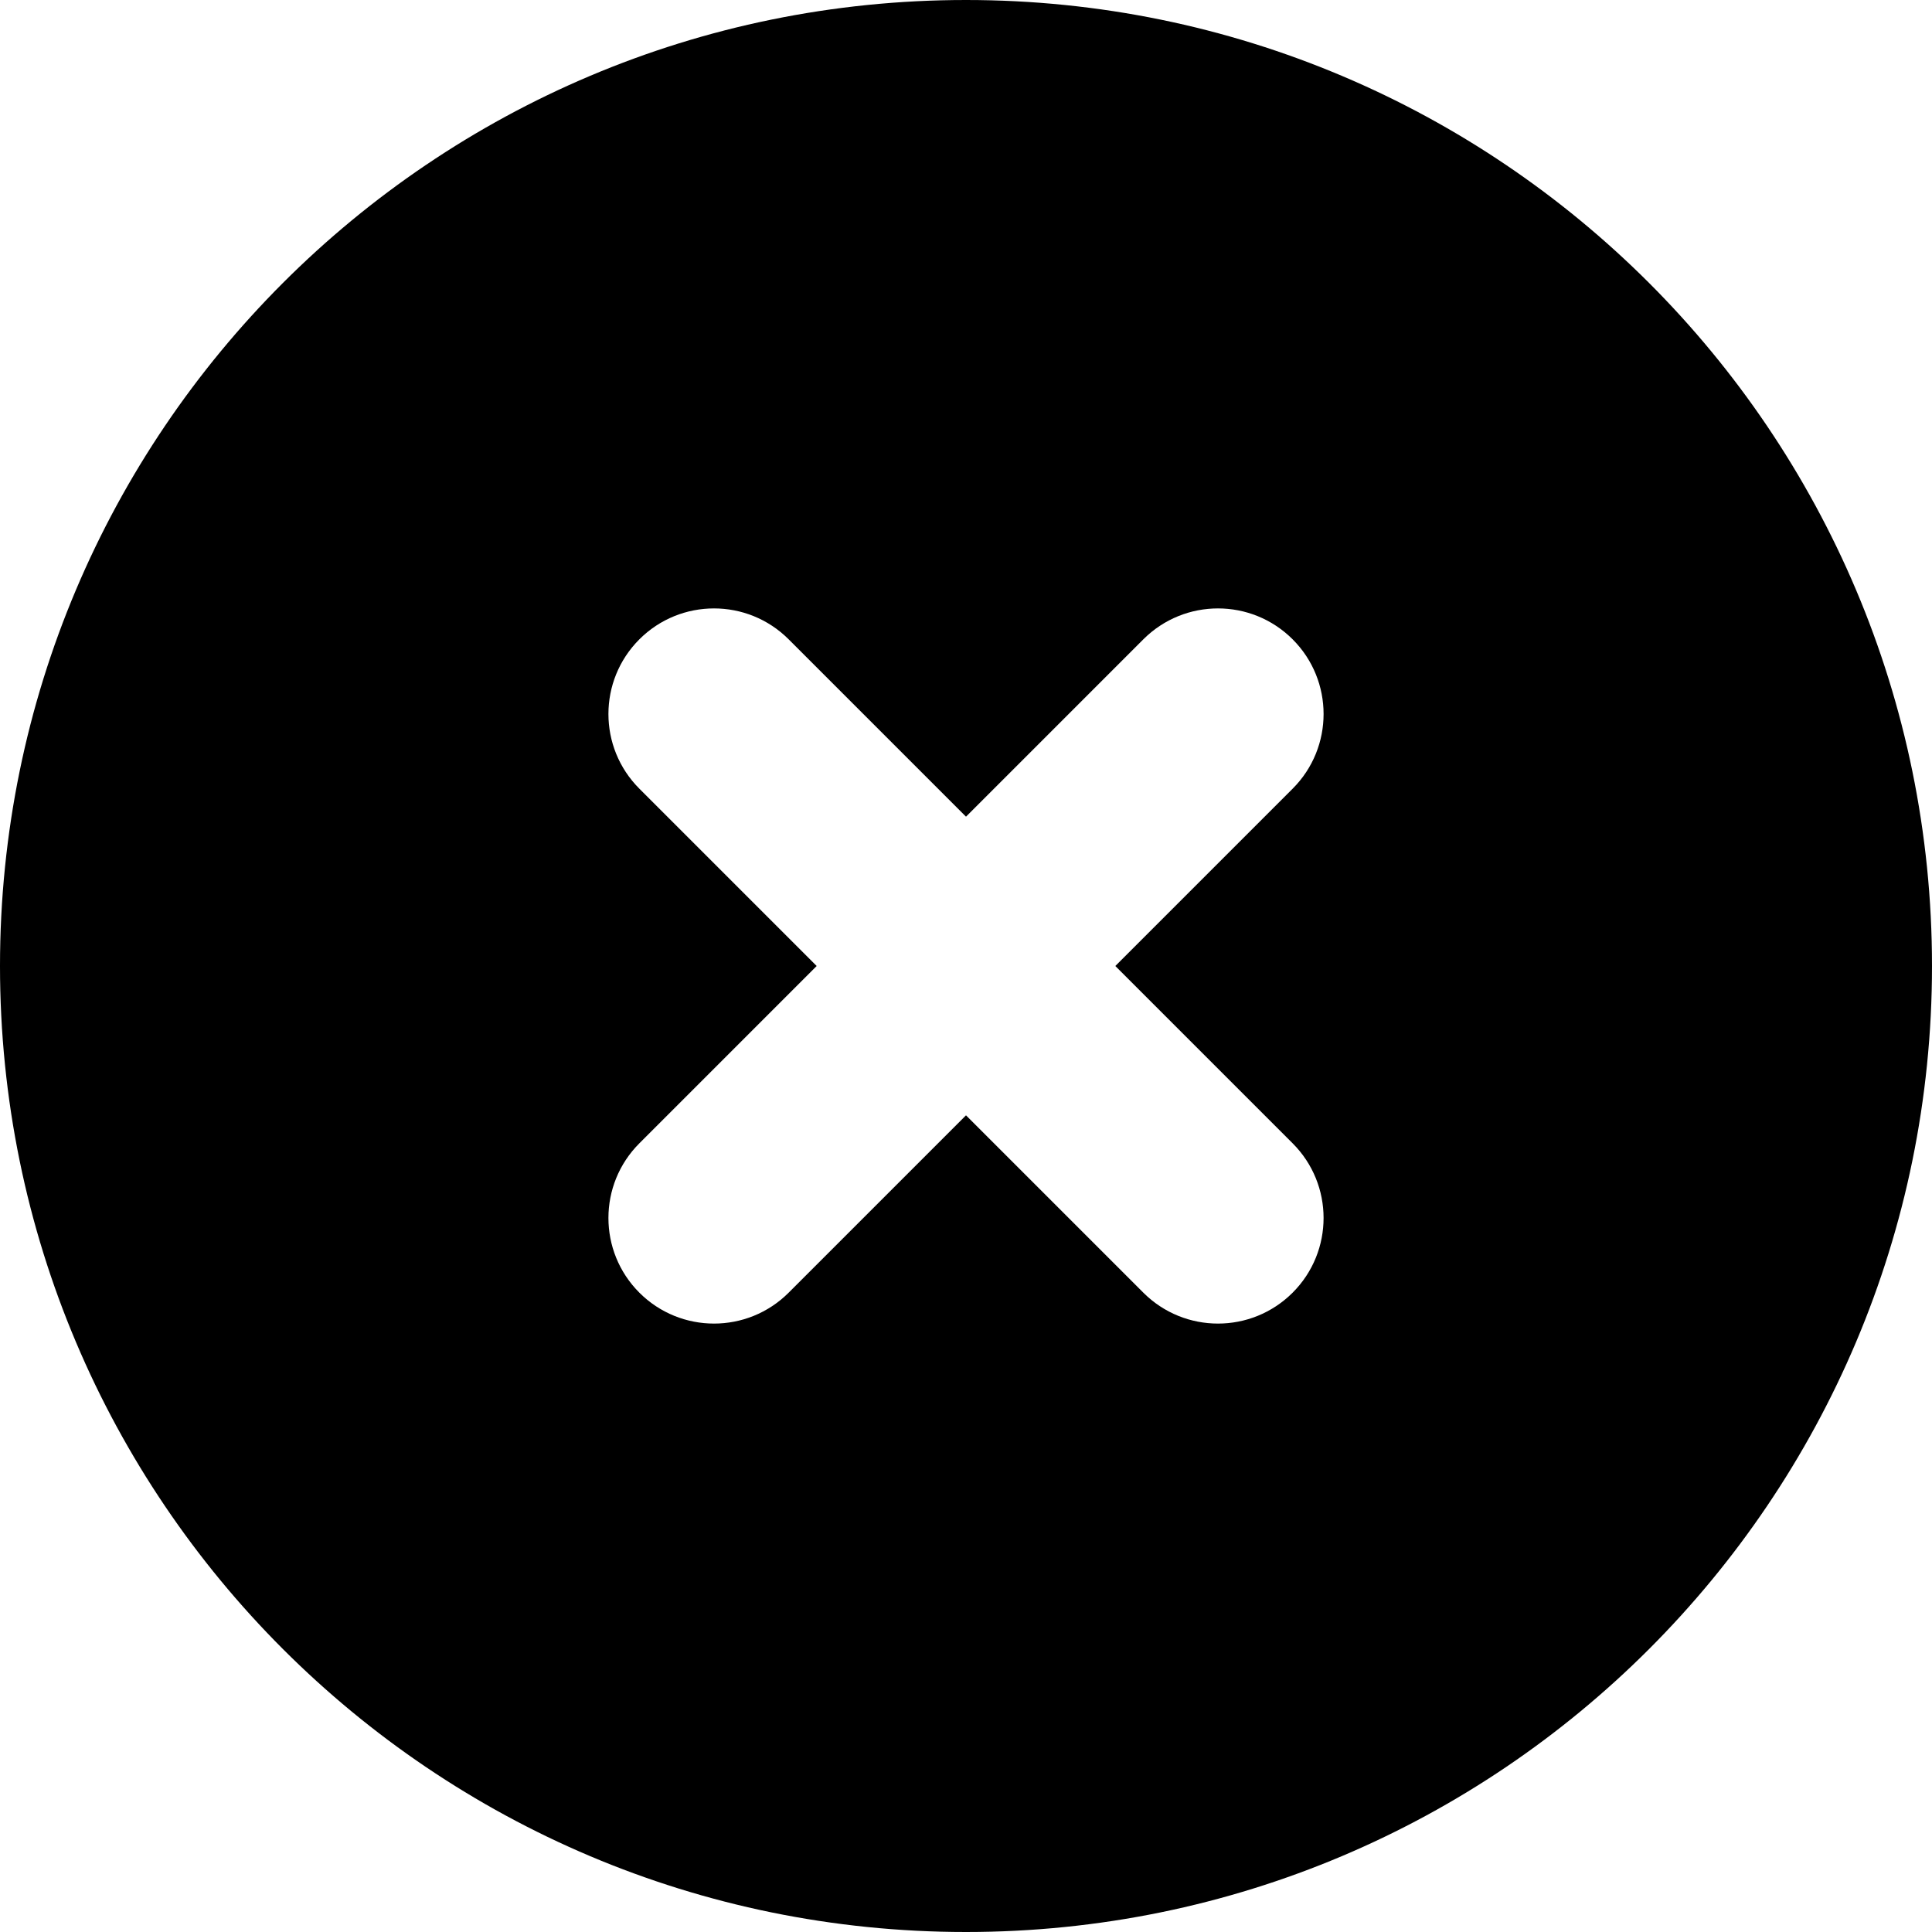
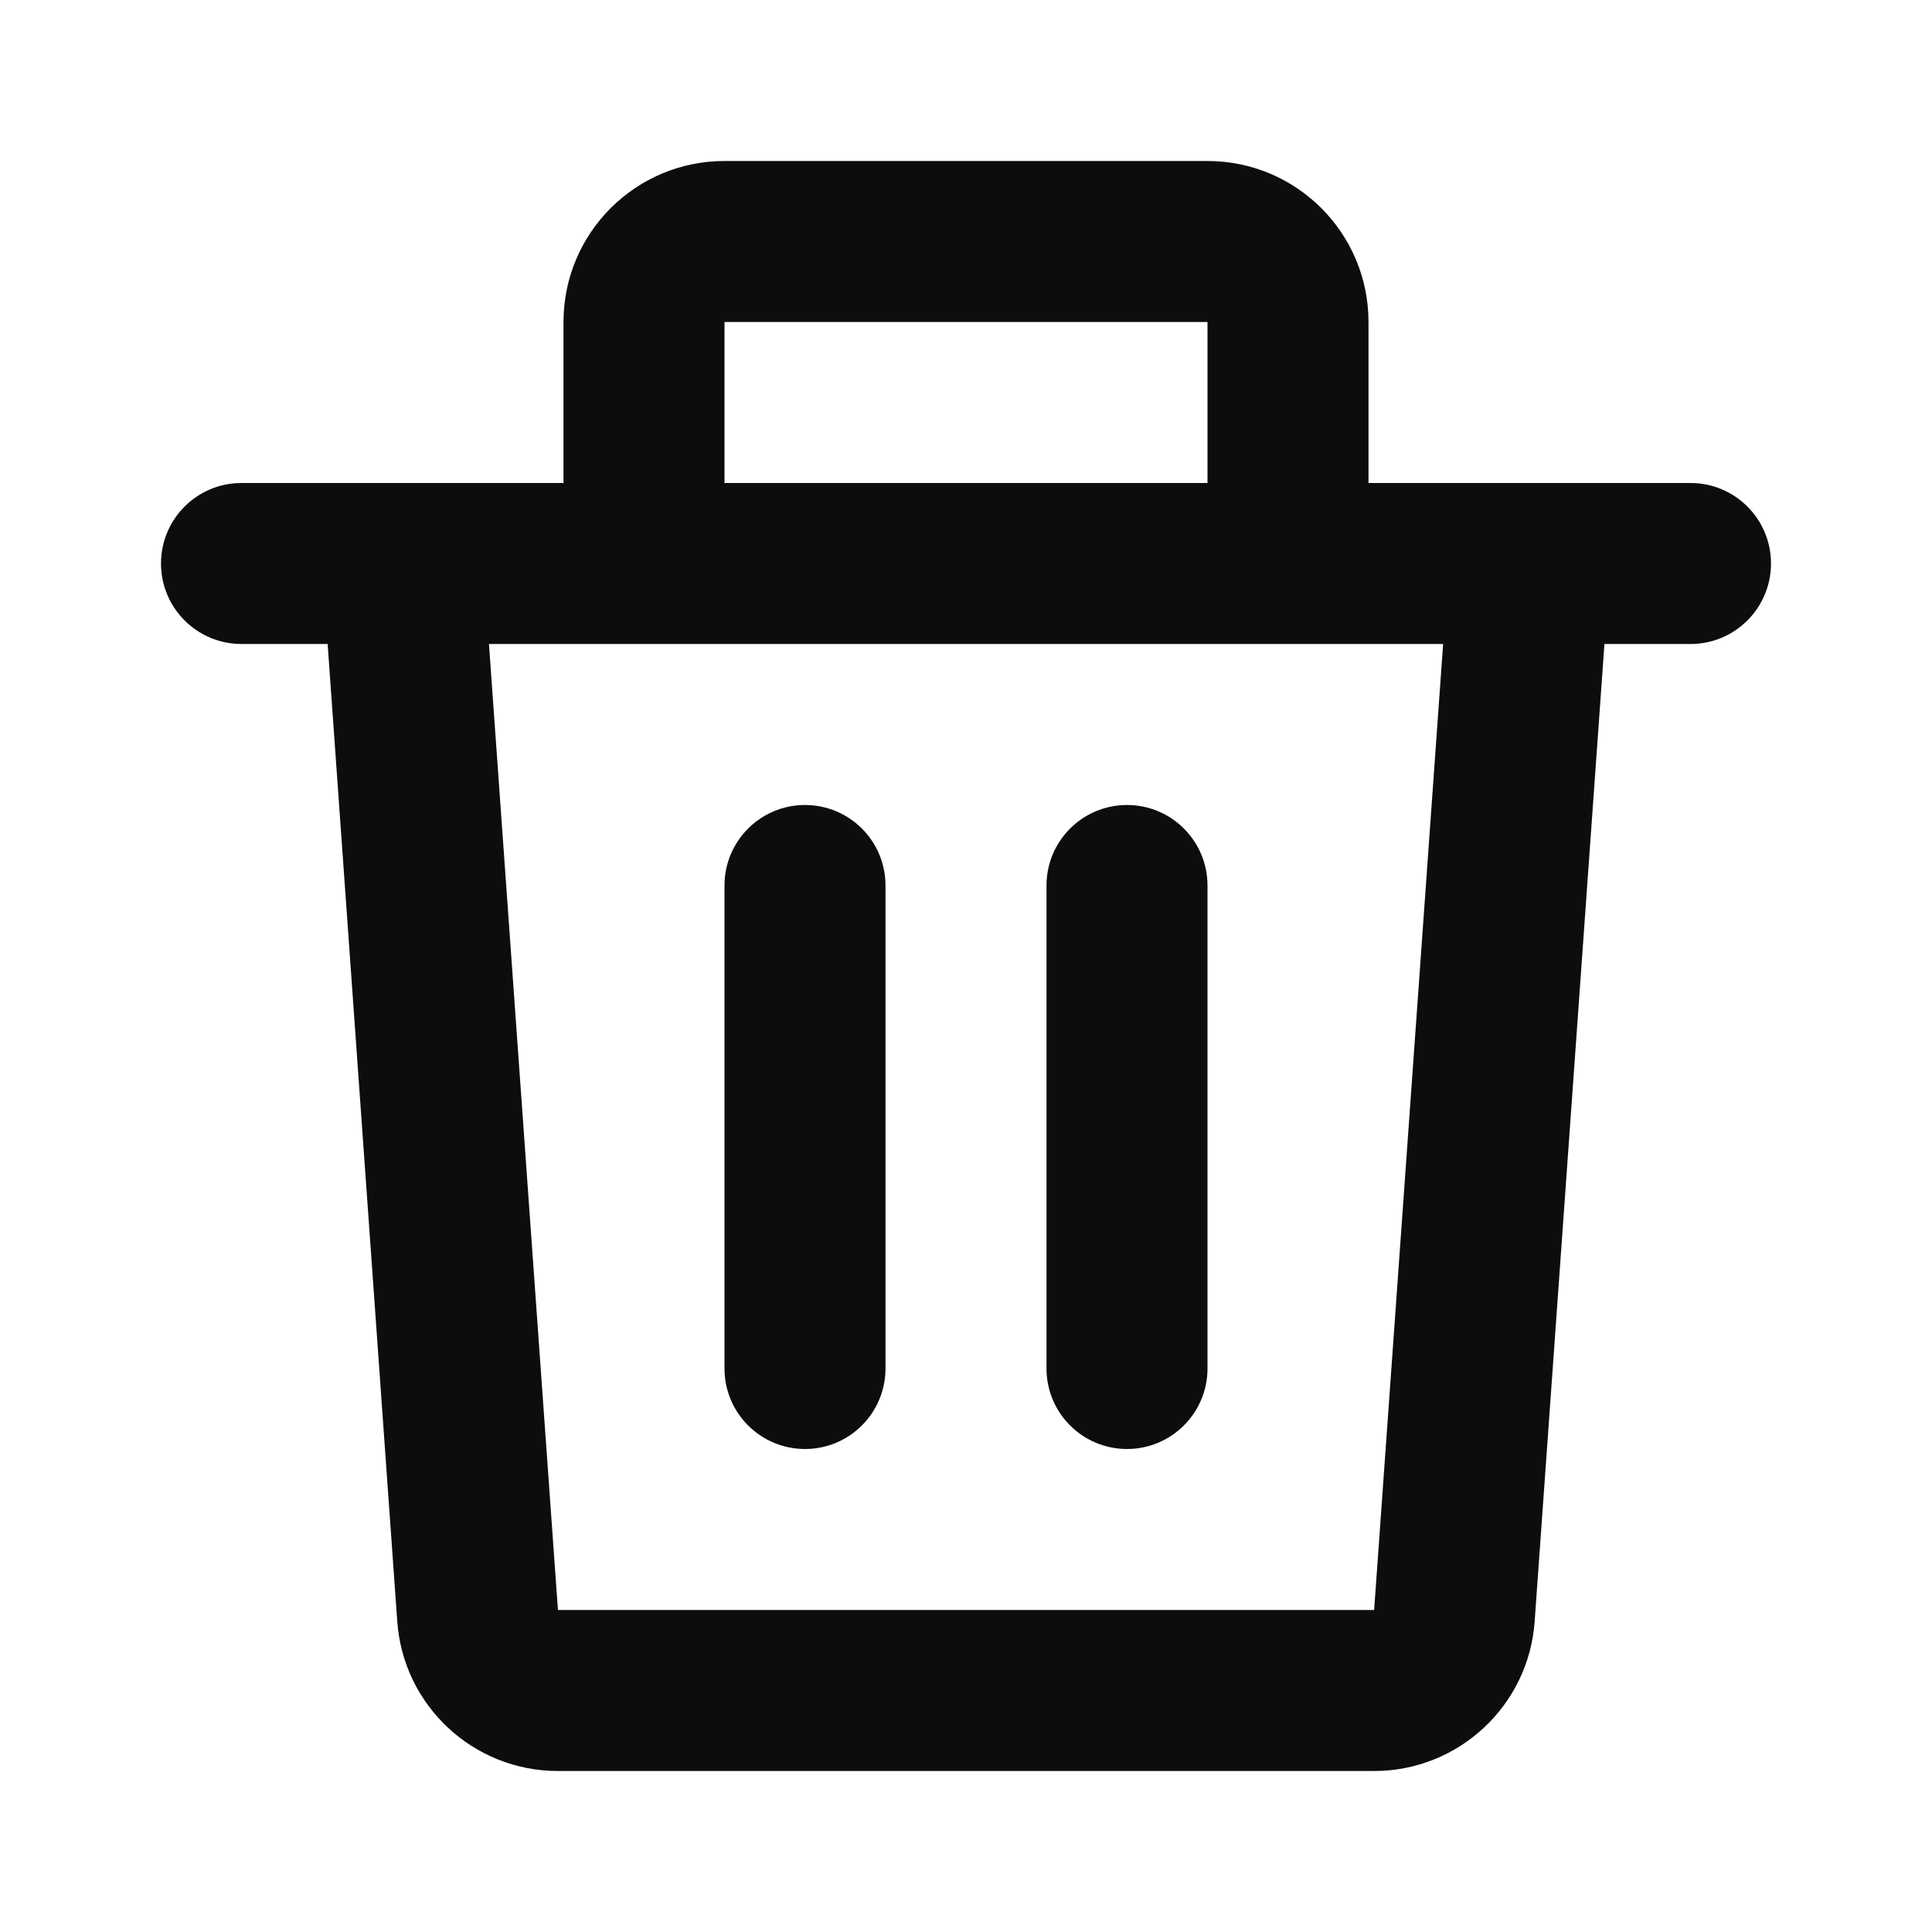
- <svg xmlns="http://www.w3.org/2000/svg" version="1.1" id="Layer_1" x="0px" y="0px" viewBox="0 0 459 459" style="enable-background:new 0 0 459 459;" xml:space="preserve">
-   <g>
-     <g>
-       <path d="M229.5,0C102.751,0,0,102.751,0,229.5S102.751,459,229.5,459S459,356.249,459,229.5S356.249,0,229.5,0z M307.105,271.629    c9.797,9.797,9.797,25.68,0,35.477c-4.898,4.898-11.318,7.347-17.738,7.347c-6.42,0-12.84-2.449-17.738-7.347L229.5,264.977    l-42.128,42.129c-4.898,4.898-11.318,7.347-17.738,7.347c-6.42,0-12.84-2.449-17.738-7.347c-9.797-9.796-9.797-25.68,0-35.477    l42.129-42.129l-42.129-42.129c-9.797-9.797-9.797-25.68,0-35.477s25.68-9.797,35.477,0l42.128,42.129l42.128-42.129    c9.797-9.797,25.68-9.797,35.477,0c9.797,9.796,9.797,25.68,0,35.477l-42.13,42.129L307.105,271.629z" />
-     </g>
-   </g>
+ <svg xmlns="http://www.w3.org/2000/svg" width="24" height="24" viewBox="0 0 24 24" fill="none">
+   <path d="M7 4a2 2 0 0 1 2-2h6a2 2 0 0 1 2 2v2h4a1 1 0 1 1 0 2h-1.069l-.867 12.142A2 2 0 0 1 17.069 22H6.93a2 2 0 0 1-1.995-1.858L4.07 8H3a1 1 0 0 1 0-2h4V4zm2 2h6V4H9v2zM6.074 8l.857 12H17.07l.857-12H6.074zM10 10a1 1 0 0 1 1 1v6a1 1 0 1 1-2 0v-6a1 1 0 0 1 1-1zm4 0a1 1 0 0 1 1 1v6a1 1 0 1 1-2 0v-6a1 1 0 0 1 1-1z" fill="#0D0D0D" />
</svg>
